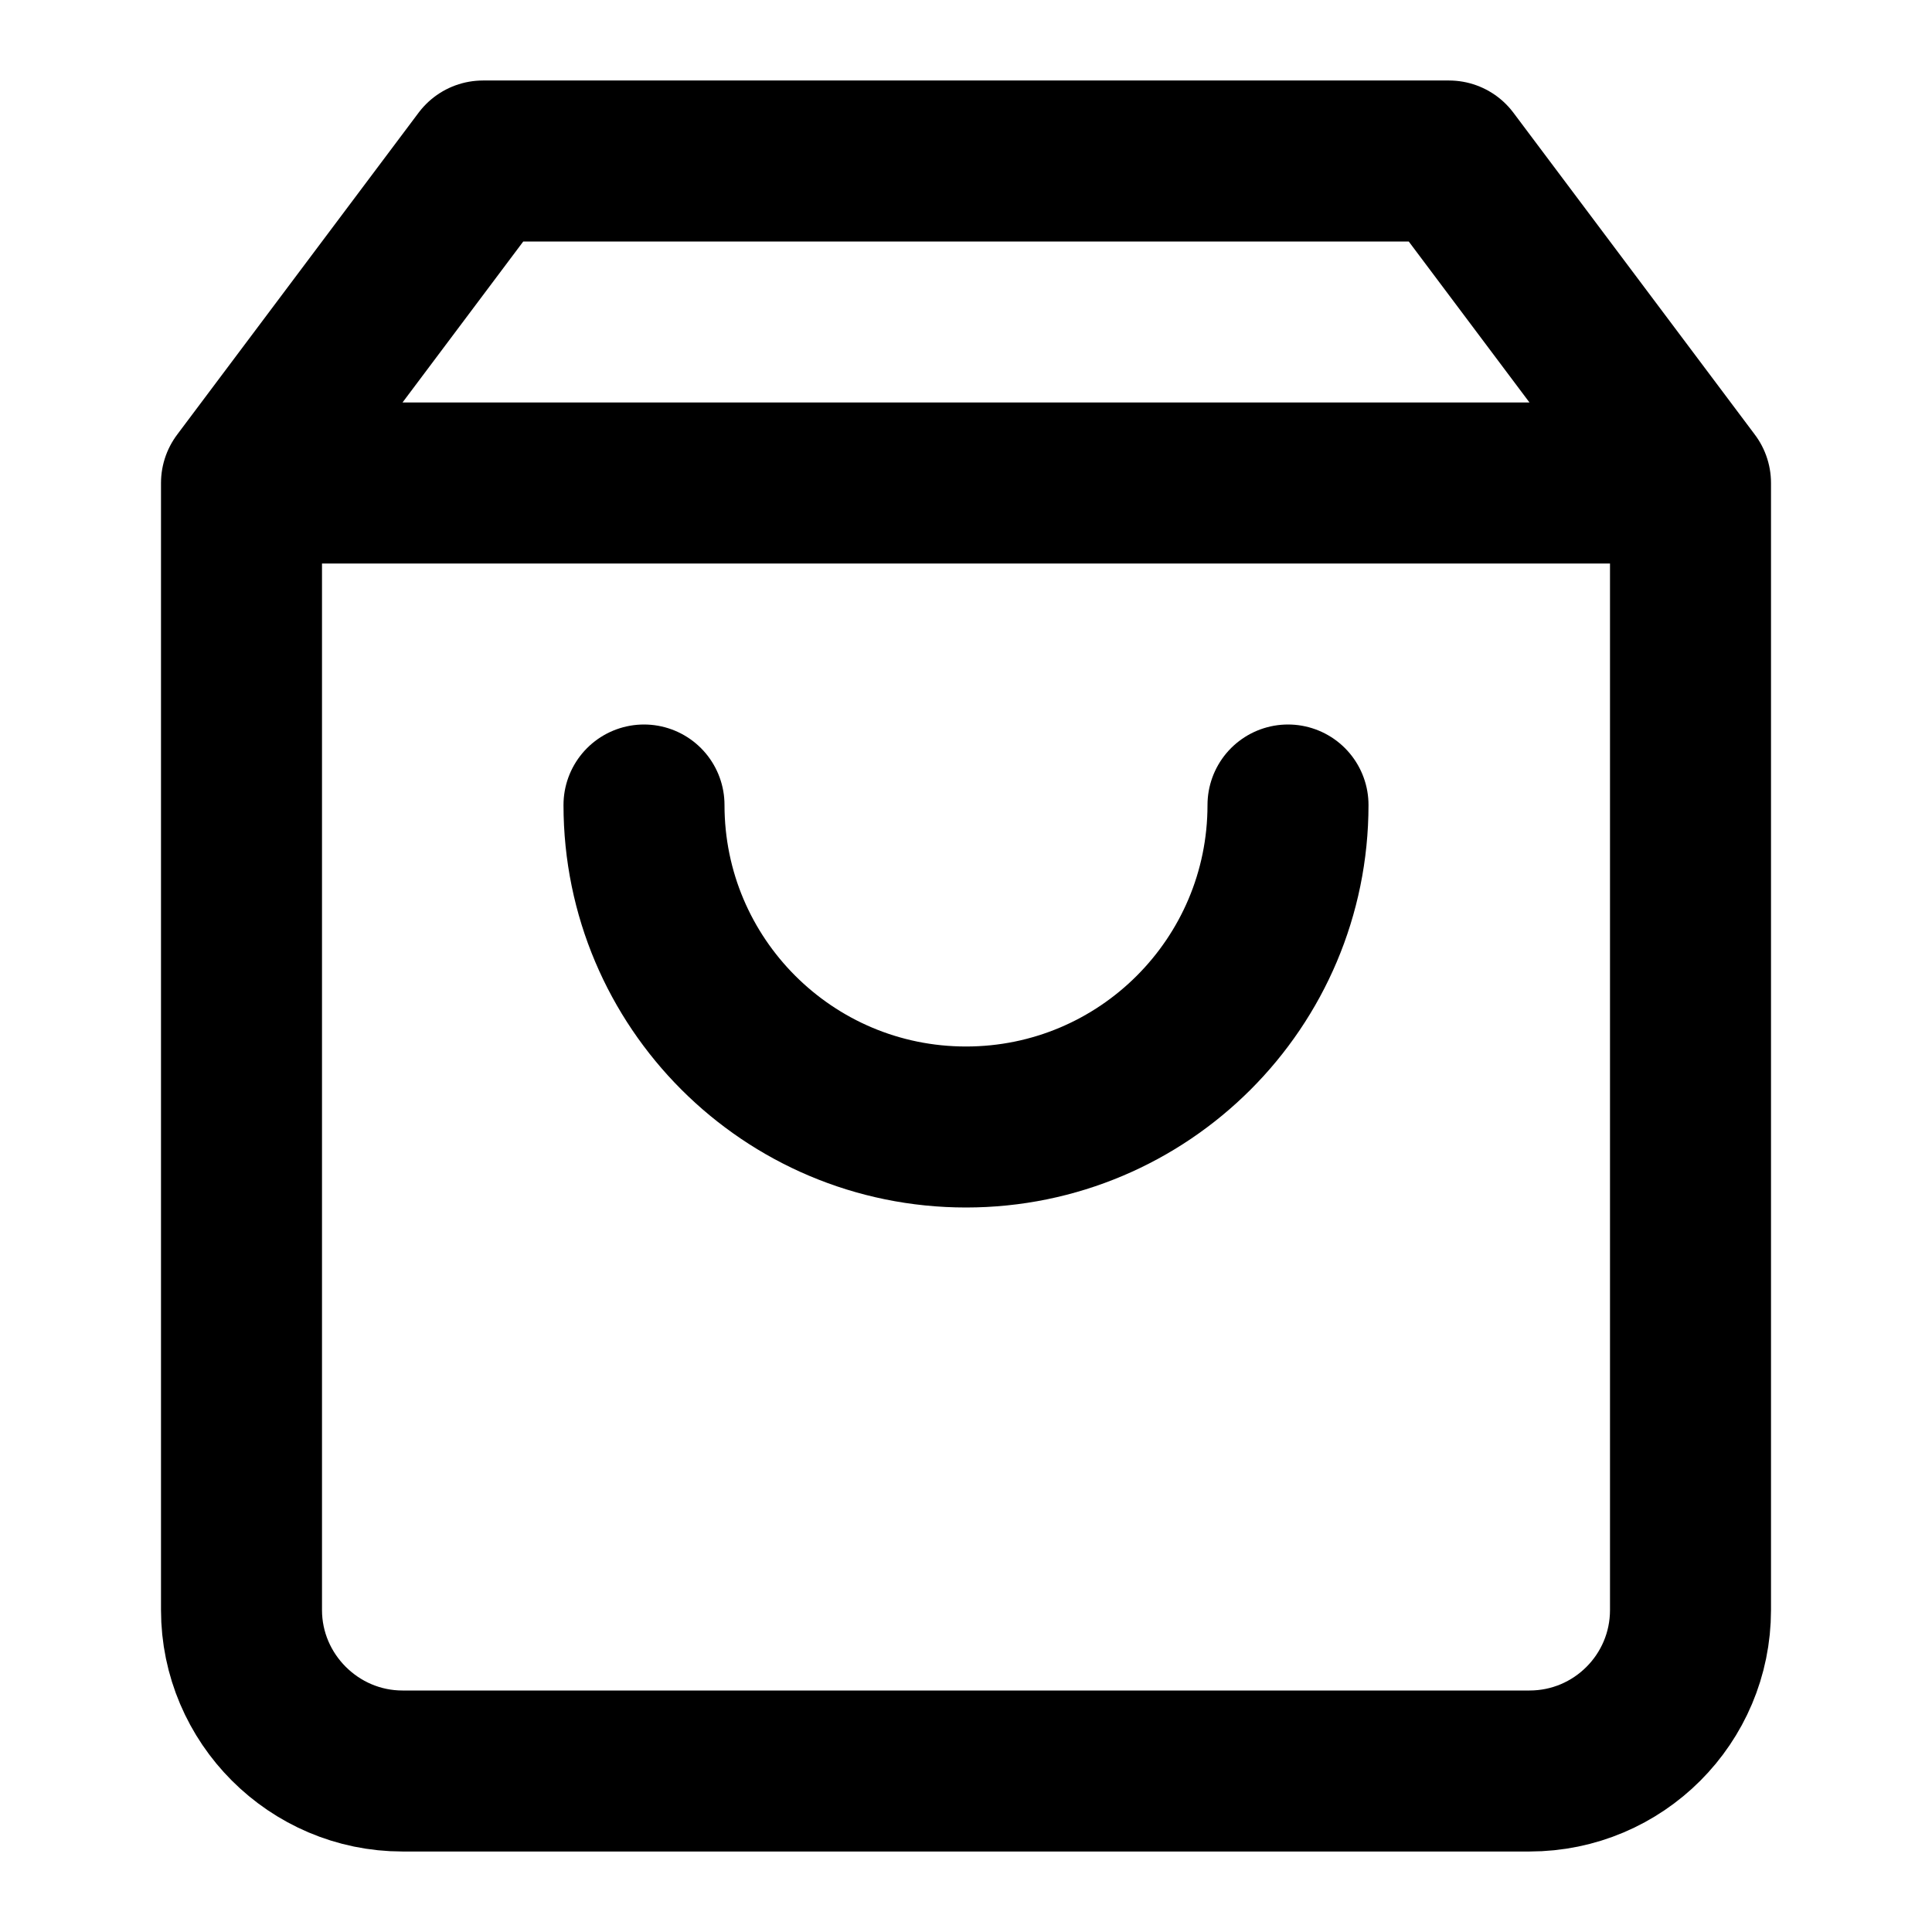
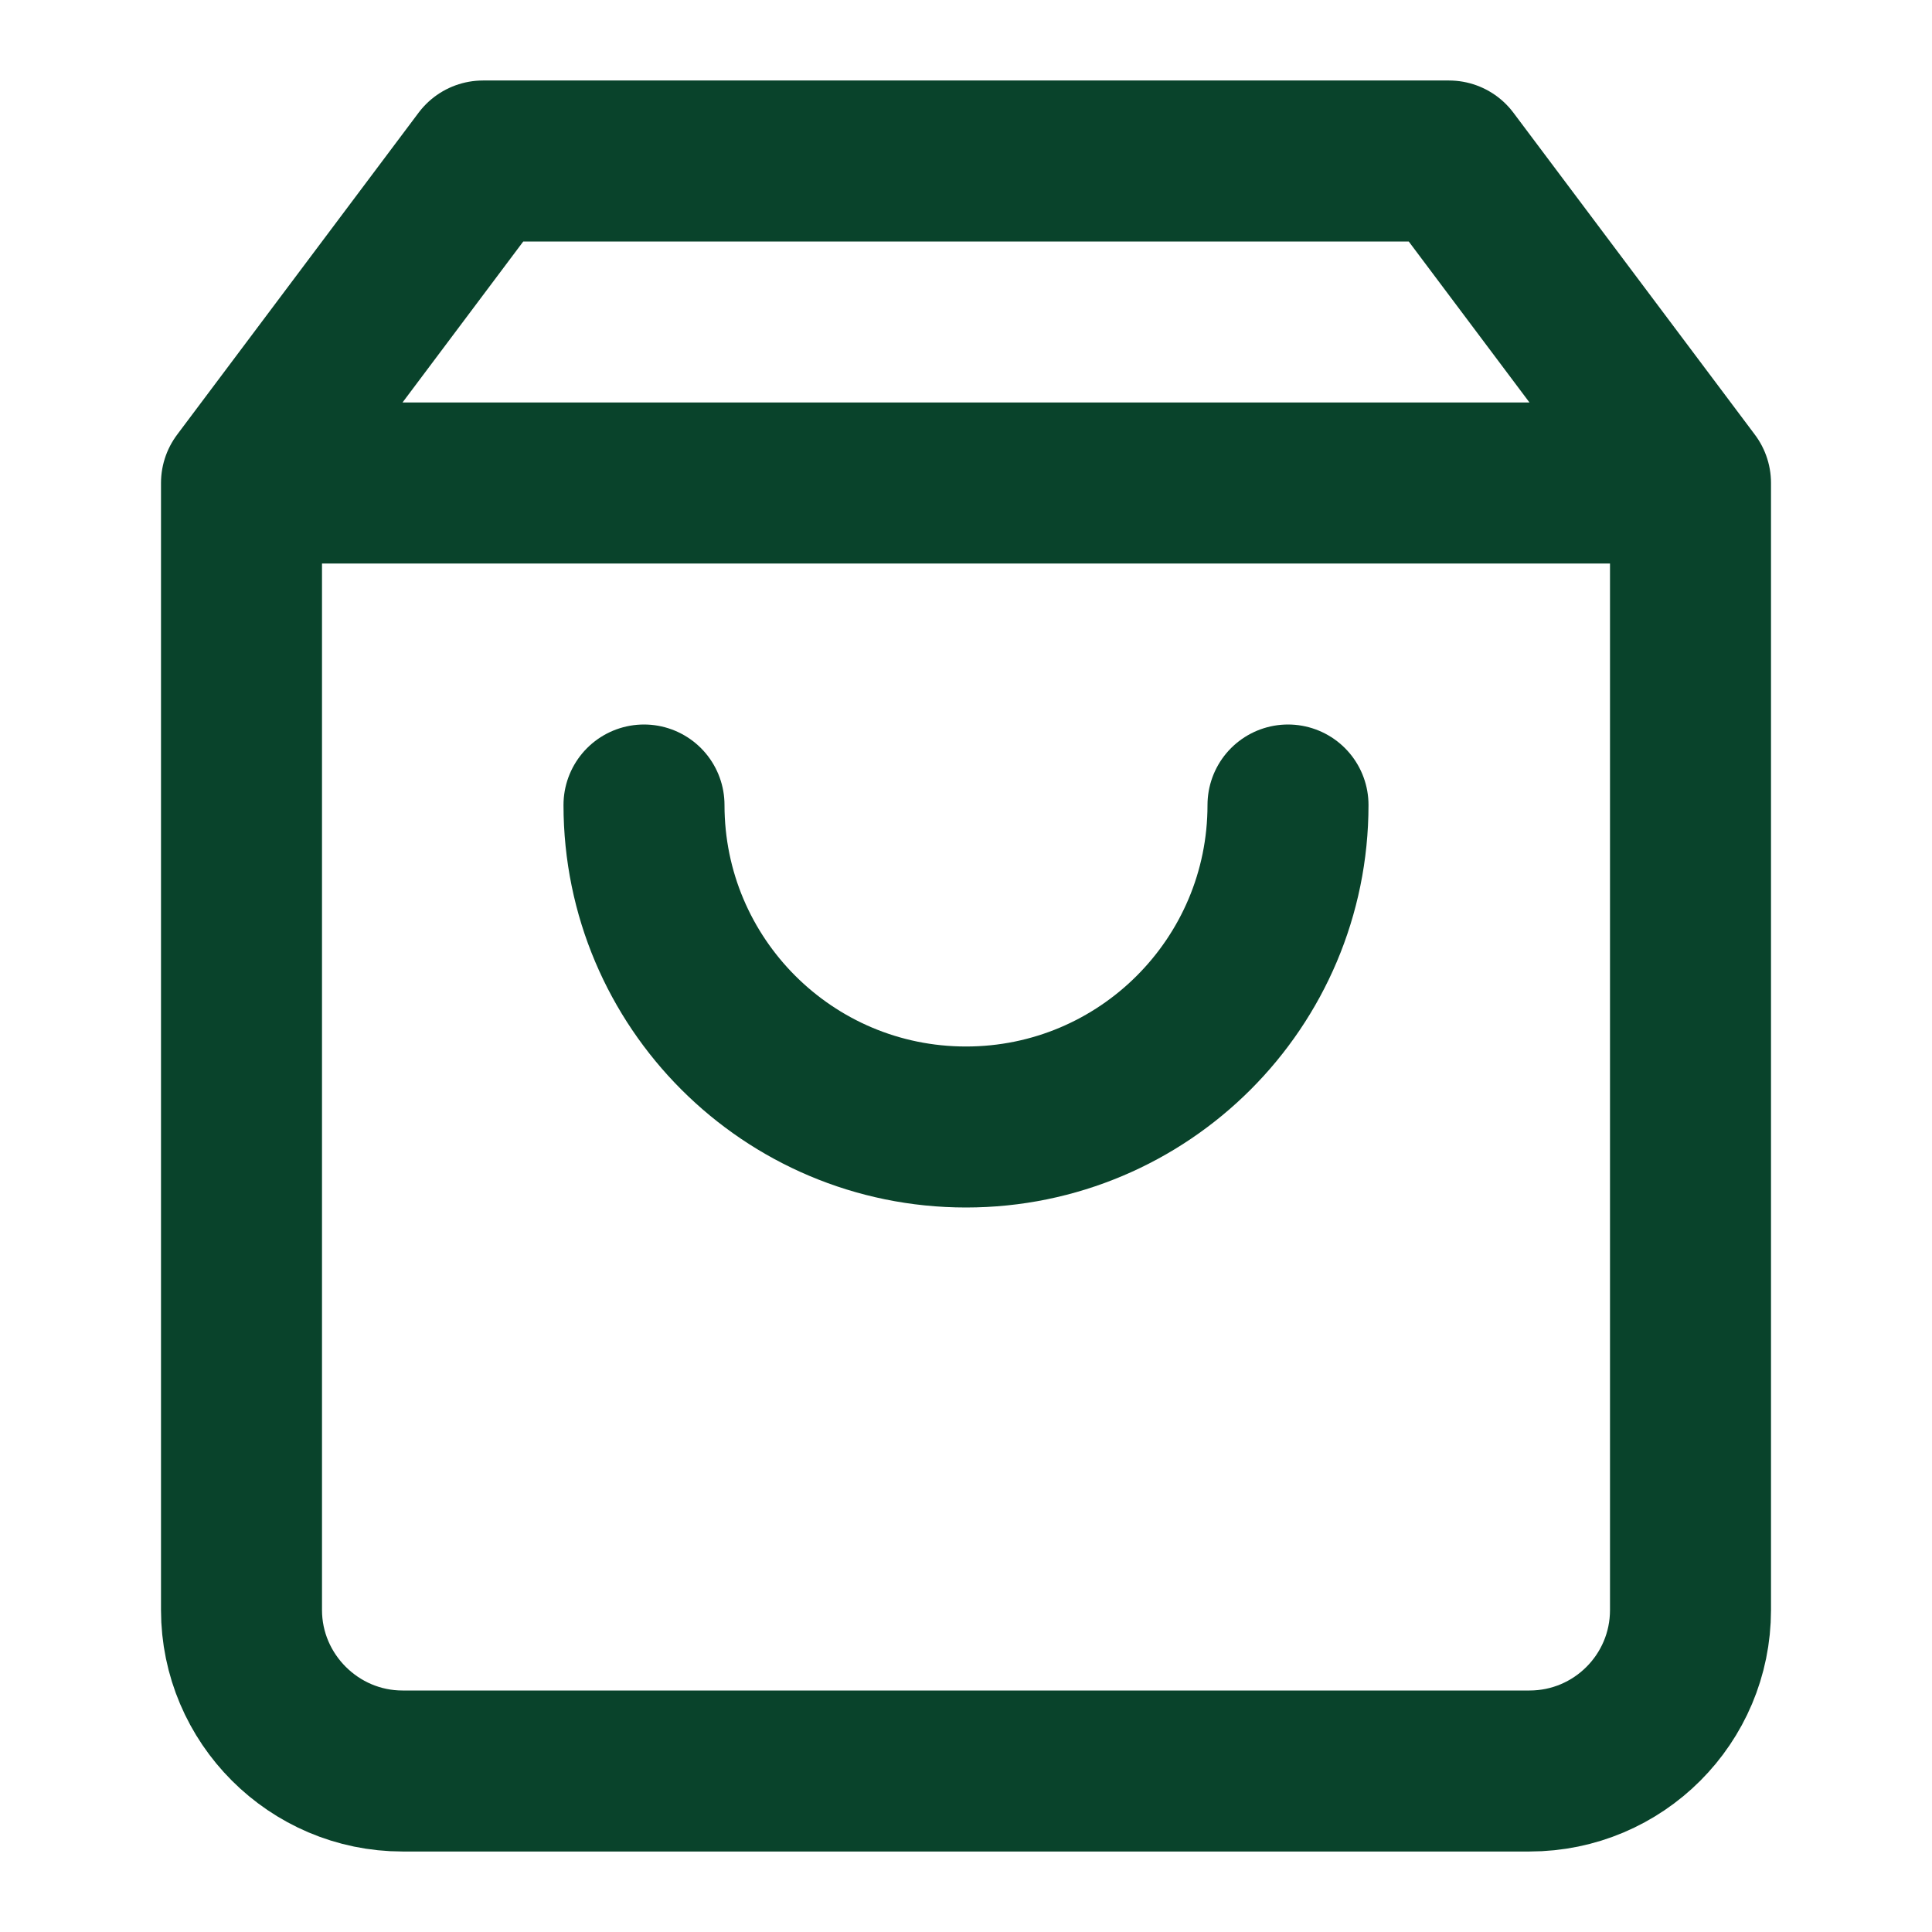
- <svg xmlns="http://www.w3.org/2000/svg" width="20" height="20" viewBox="0 0 24 24" fill="none" stroke="#000000" stroke-width="2" stroke-linecap="round" stroke-linejoin="round">
+ <svg xmlns="http://www.w3.org/2000/svg" width="20" height="20" viewBox="0 0 24 24" fill="none" stroke="#09432b" stroke-width="2" stroke-linecap="round" stroke-linejoin="round">
  <path d="M6 2L3 6v14c0 1.1.9 2 2 2h14a2 2 0 0 0 2-2V6l-3-4H6zM3.8 6h16.4M16 10a4 4 0 1 1-8 0" />
</svg>
